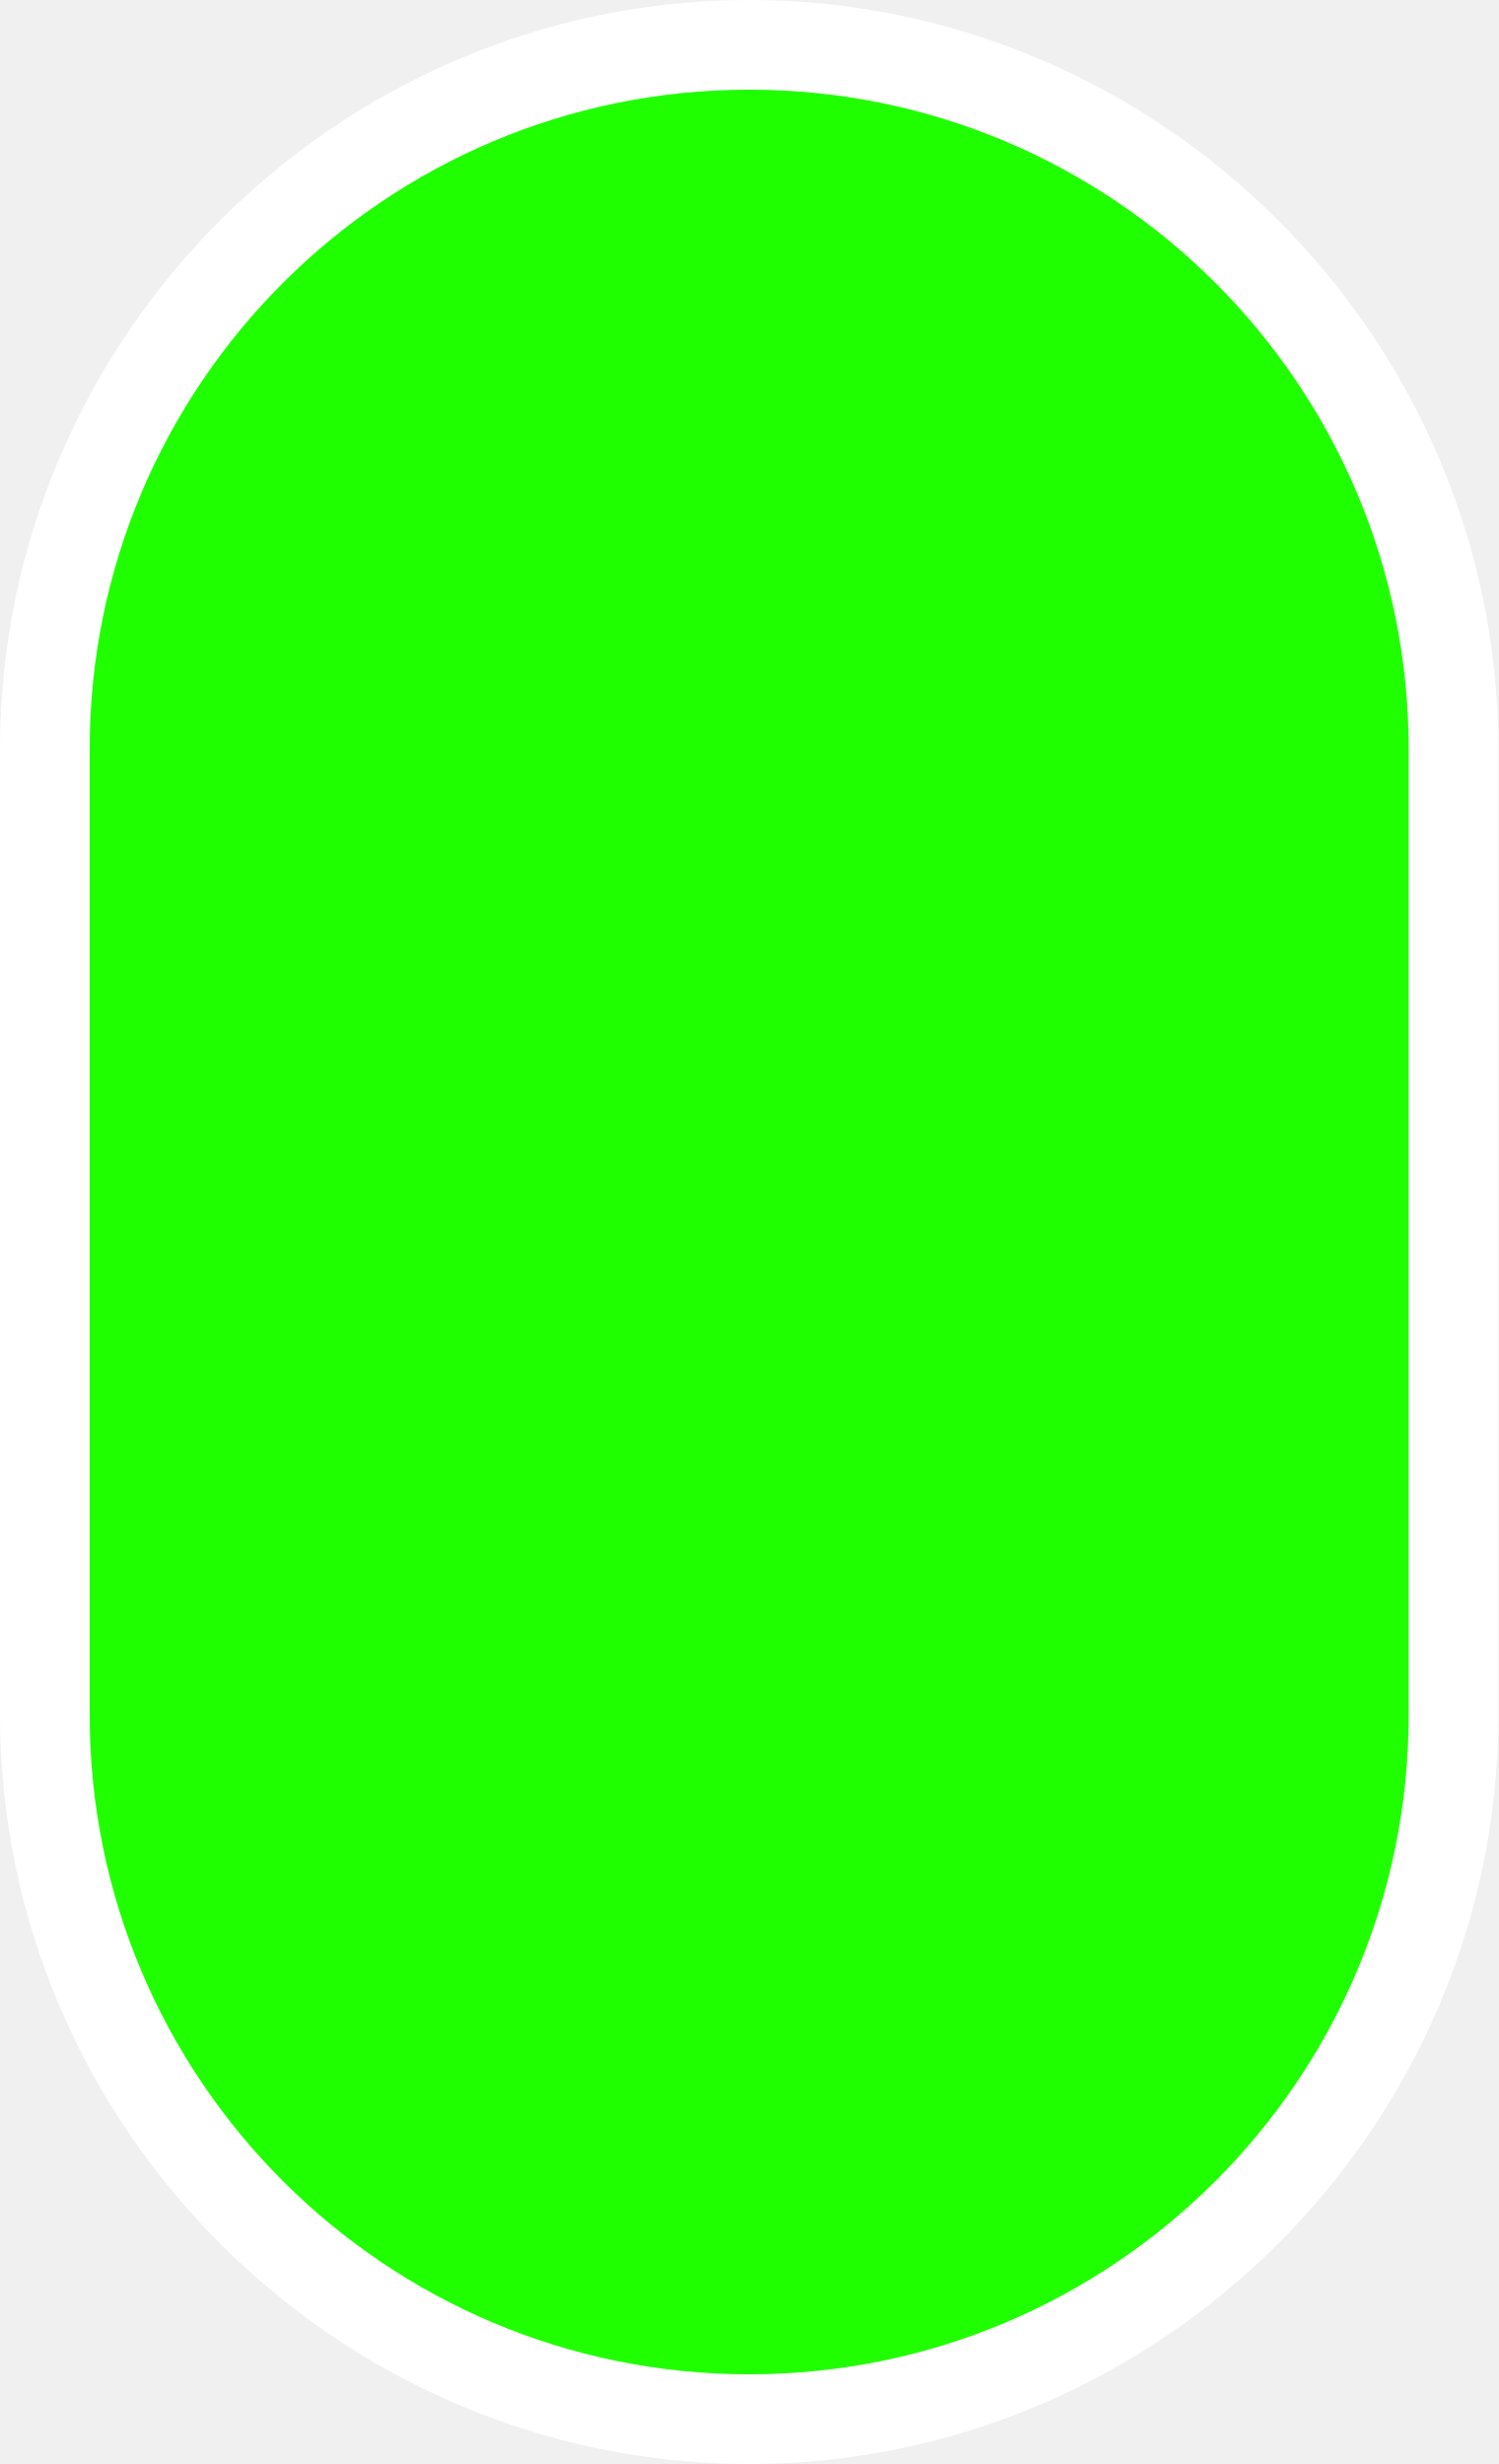
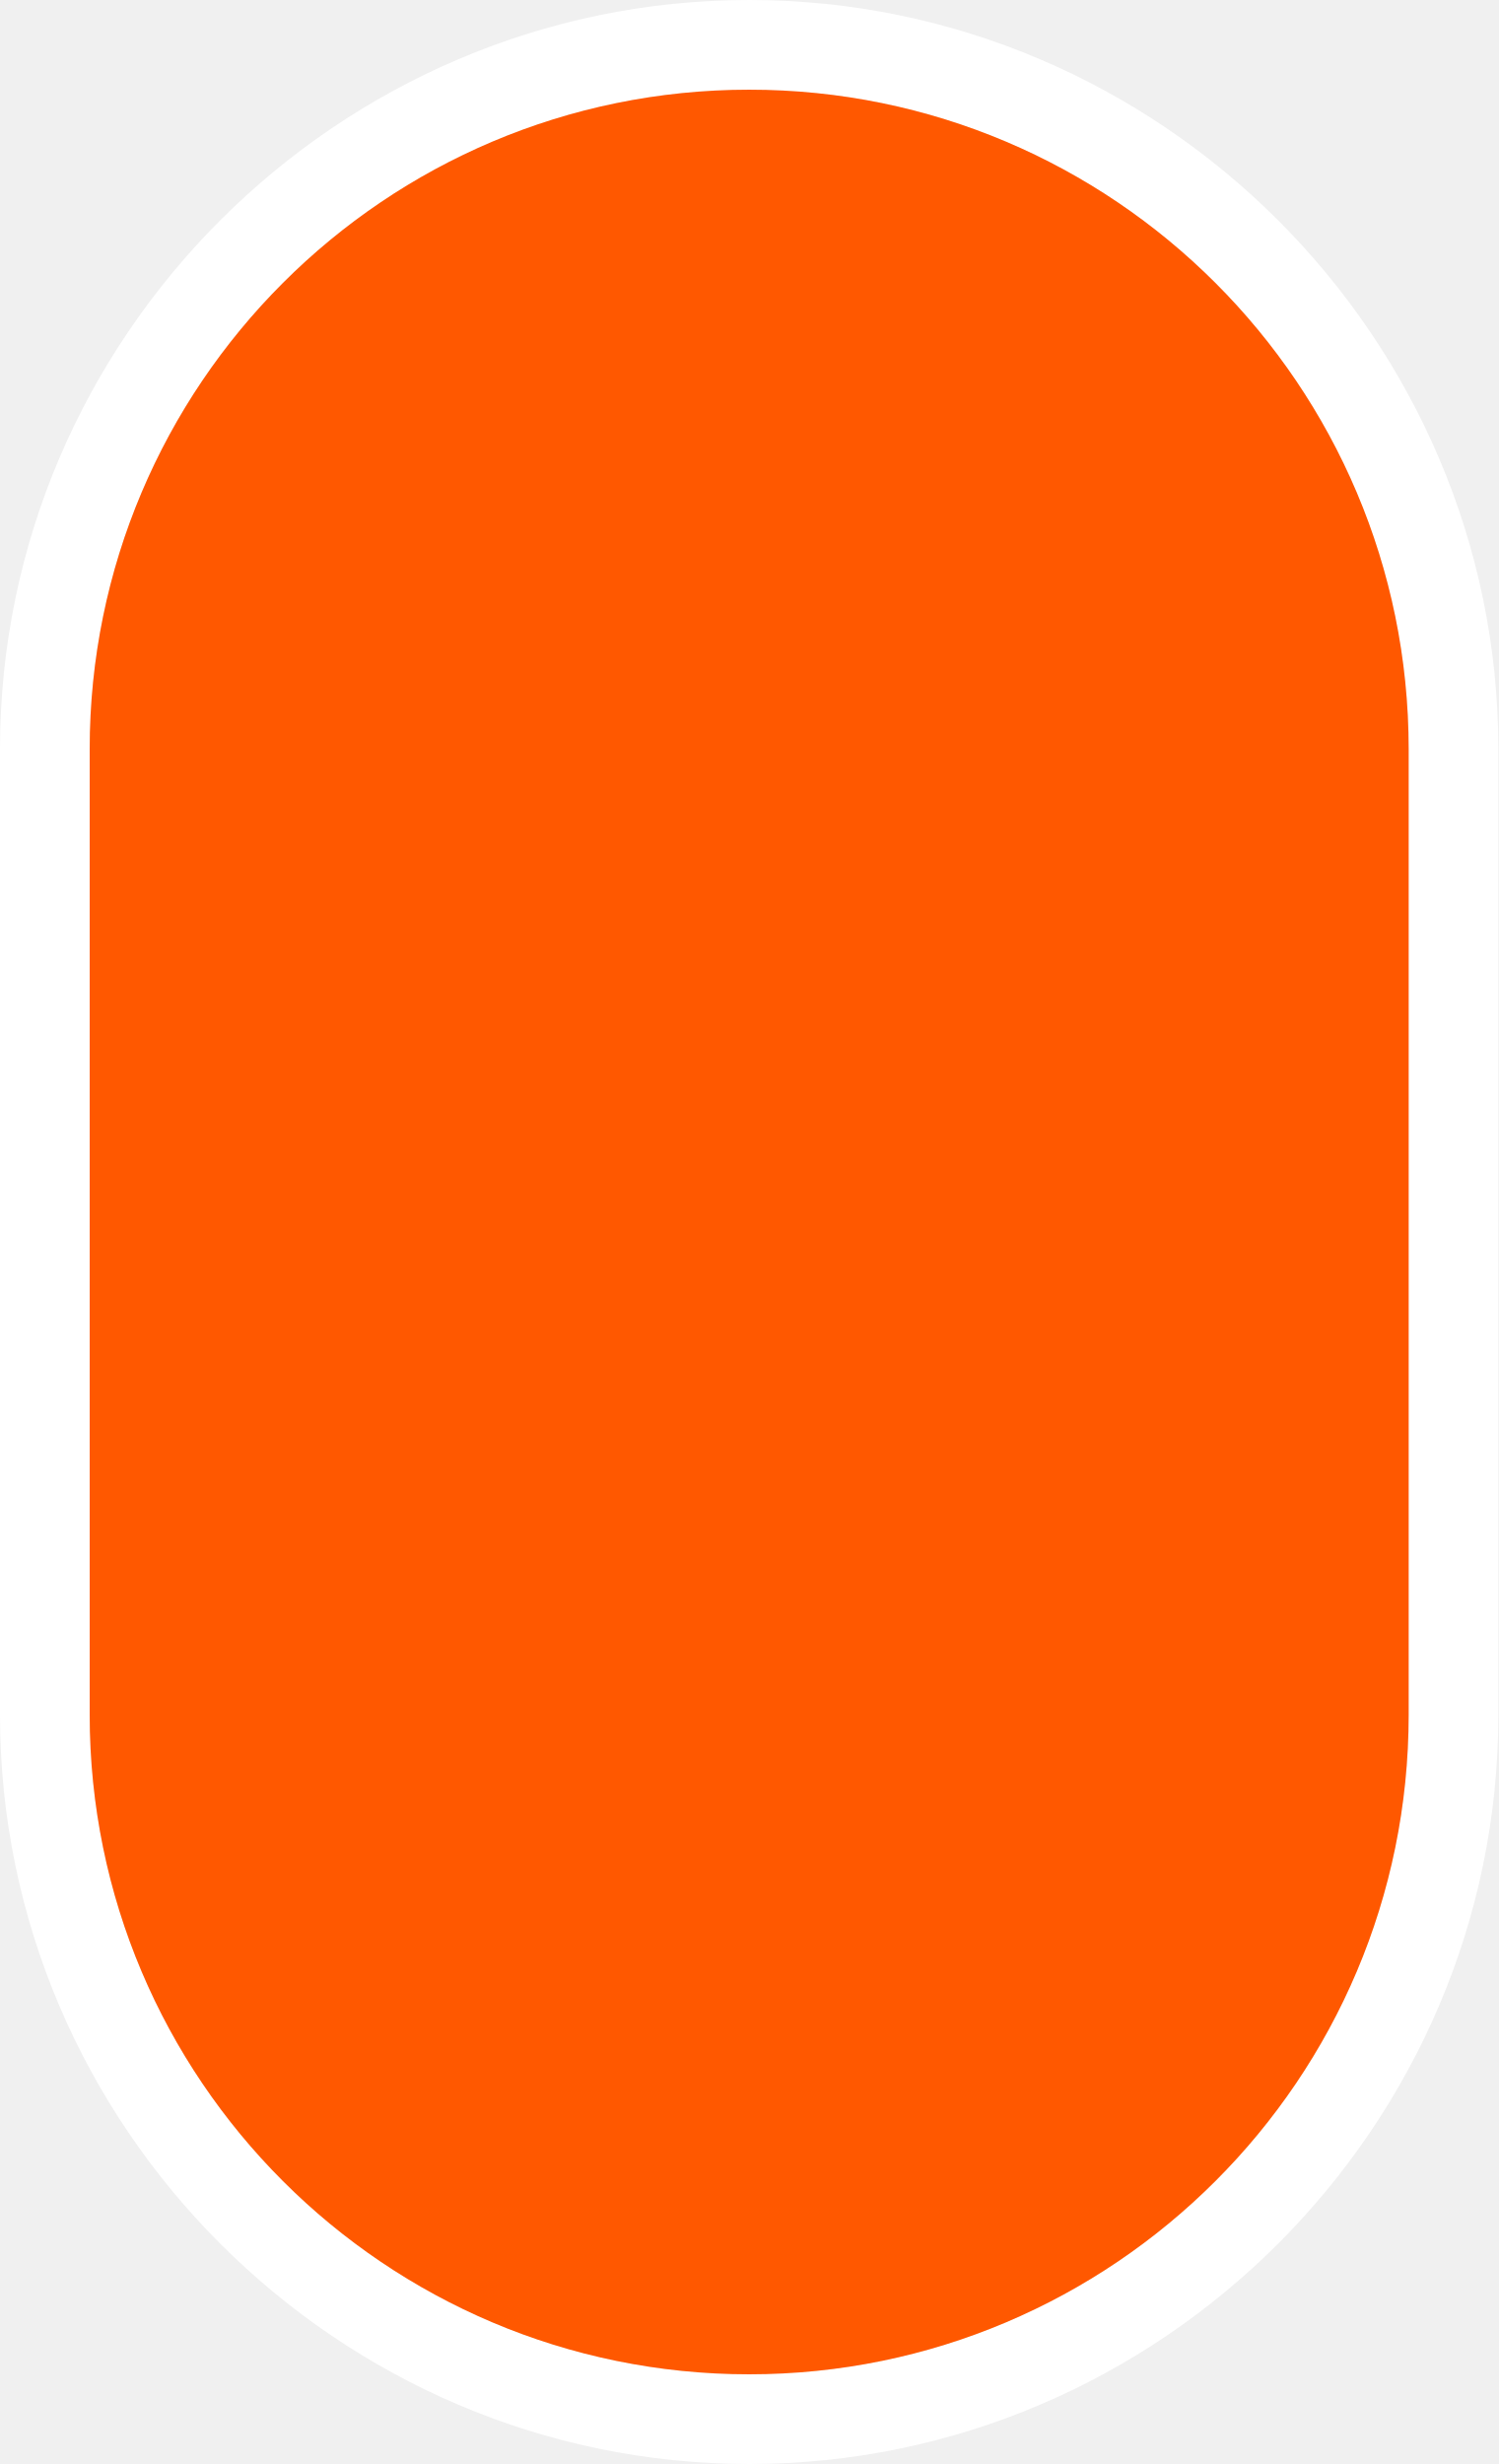
<svg xmlns="http://www.w3.org/2000/svg" version="1.1" id="Layer_1" x="0px" y="0px" width="28.4px" height="46.7px" viewBox="-945 517.3 28.4 46.7" style="enable-background:new -945 517.3 28.4 46.7;" xml:space="preserve">
  <defs id="defs5750" />
  <style type="text/css" id="style5739">
	.st0{fill:#FFFFFF;}
	.st1{fill:#3ED8D2;}
</style>
  <g id="g5745">
    <path class="st0" d="M-930.8,519c6.9,0,12.5,5.6,12.5,12.5v18.3c0,6.9-5.6,12.5-12.5,12.5s-12.5-5.6-12.5-12.5v-18.3   C-943.3,524.6-937.7,519-930.8,519 M-930.8,517.3c-7.8,0-14.2,6.4-14.2,14.2v18.3c0,7.8,6.4,14.2,14.2,14.2s14.2-6.4,14.2-14.2   v-18.3C-916.6,523.7-923,517.3-930.8,517.3L-930.8,517.3z" id="path5741" />
-     <path class="st1" d="M-930.8,519c-6.9,0-12.5,5.6-12.5,12.5v18.3c0,6.9,5.6,12.5,12.5,12.5s12.5-5.6,12.5-12.5v-18.3   C-918.3,524.6-923.9,519-930.8,519z" id="path5743" style="fill:#20ff00;fill-opacity:1" />
+     <path class="st1" d="M-930.8,519c-6.9,0-12.5,5.6-12.5,12.5v18.3c0,6.9,5.6,12.5,12.5,12.5s12.5-5.6,12.5-12.5v-18.3   C-918.3,524.6-923.9,519-930.8,519z" id="path5743" style="fill:#ff5800;fill-opacity:1" />
  </g>
</svg>
